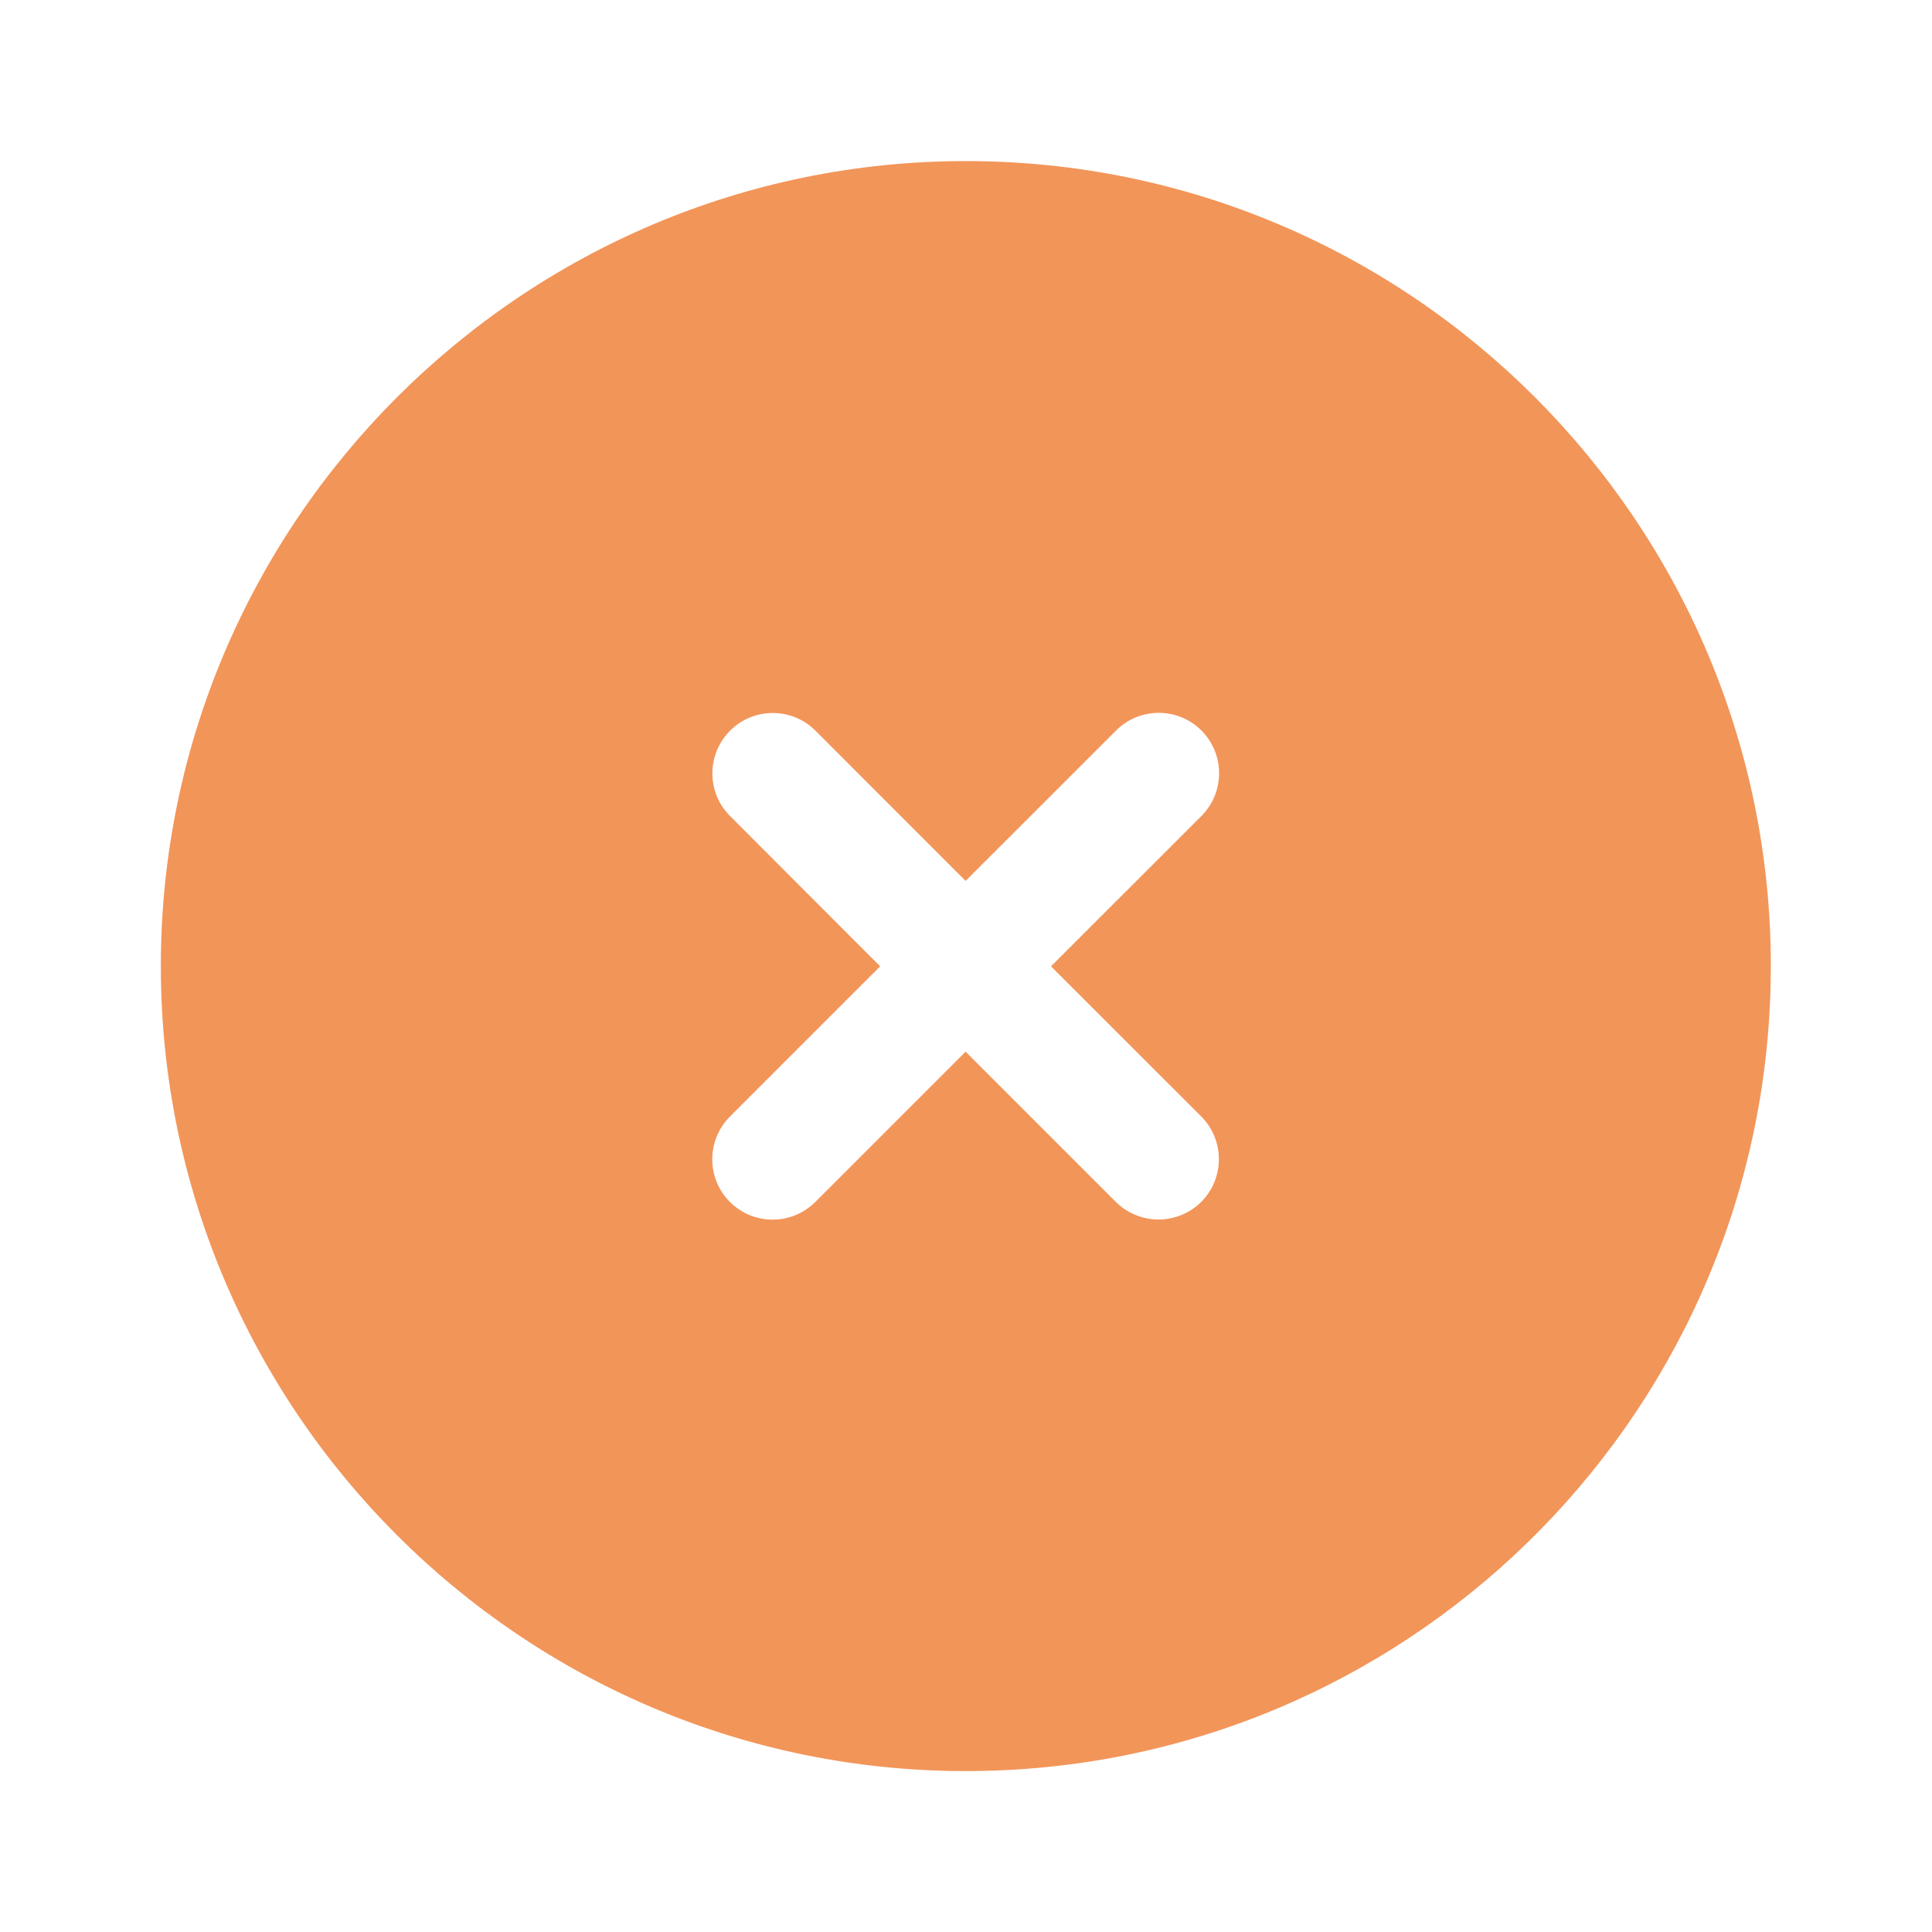
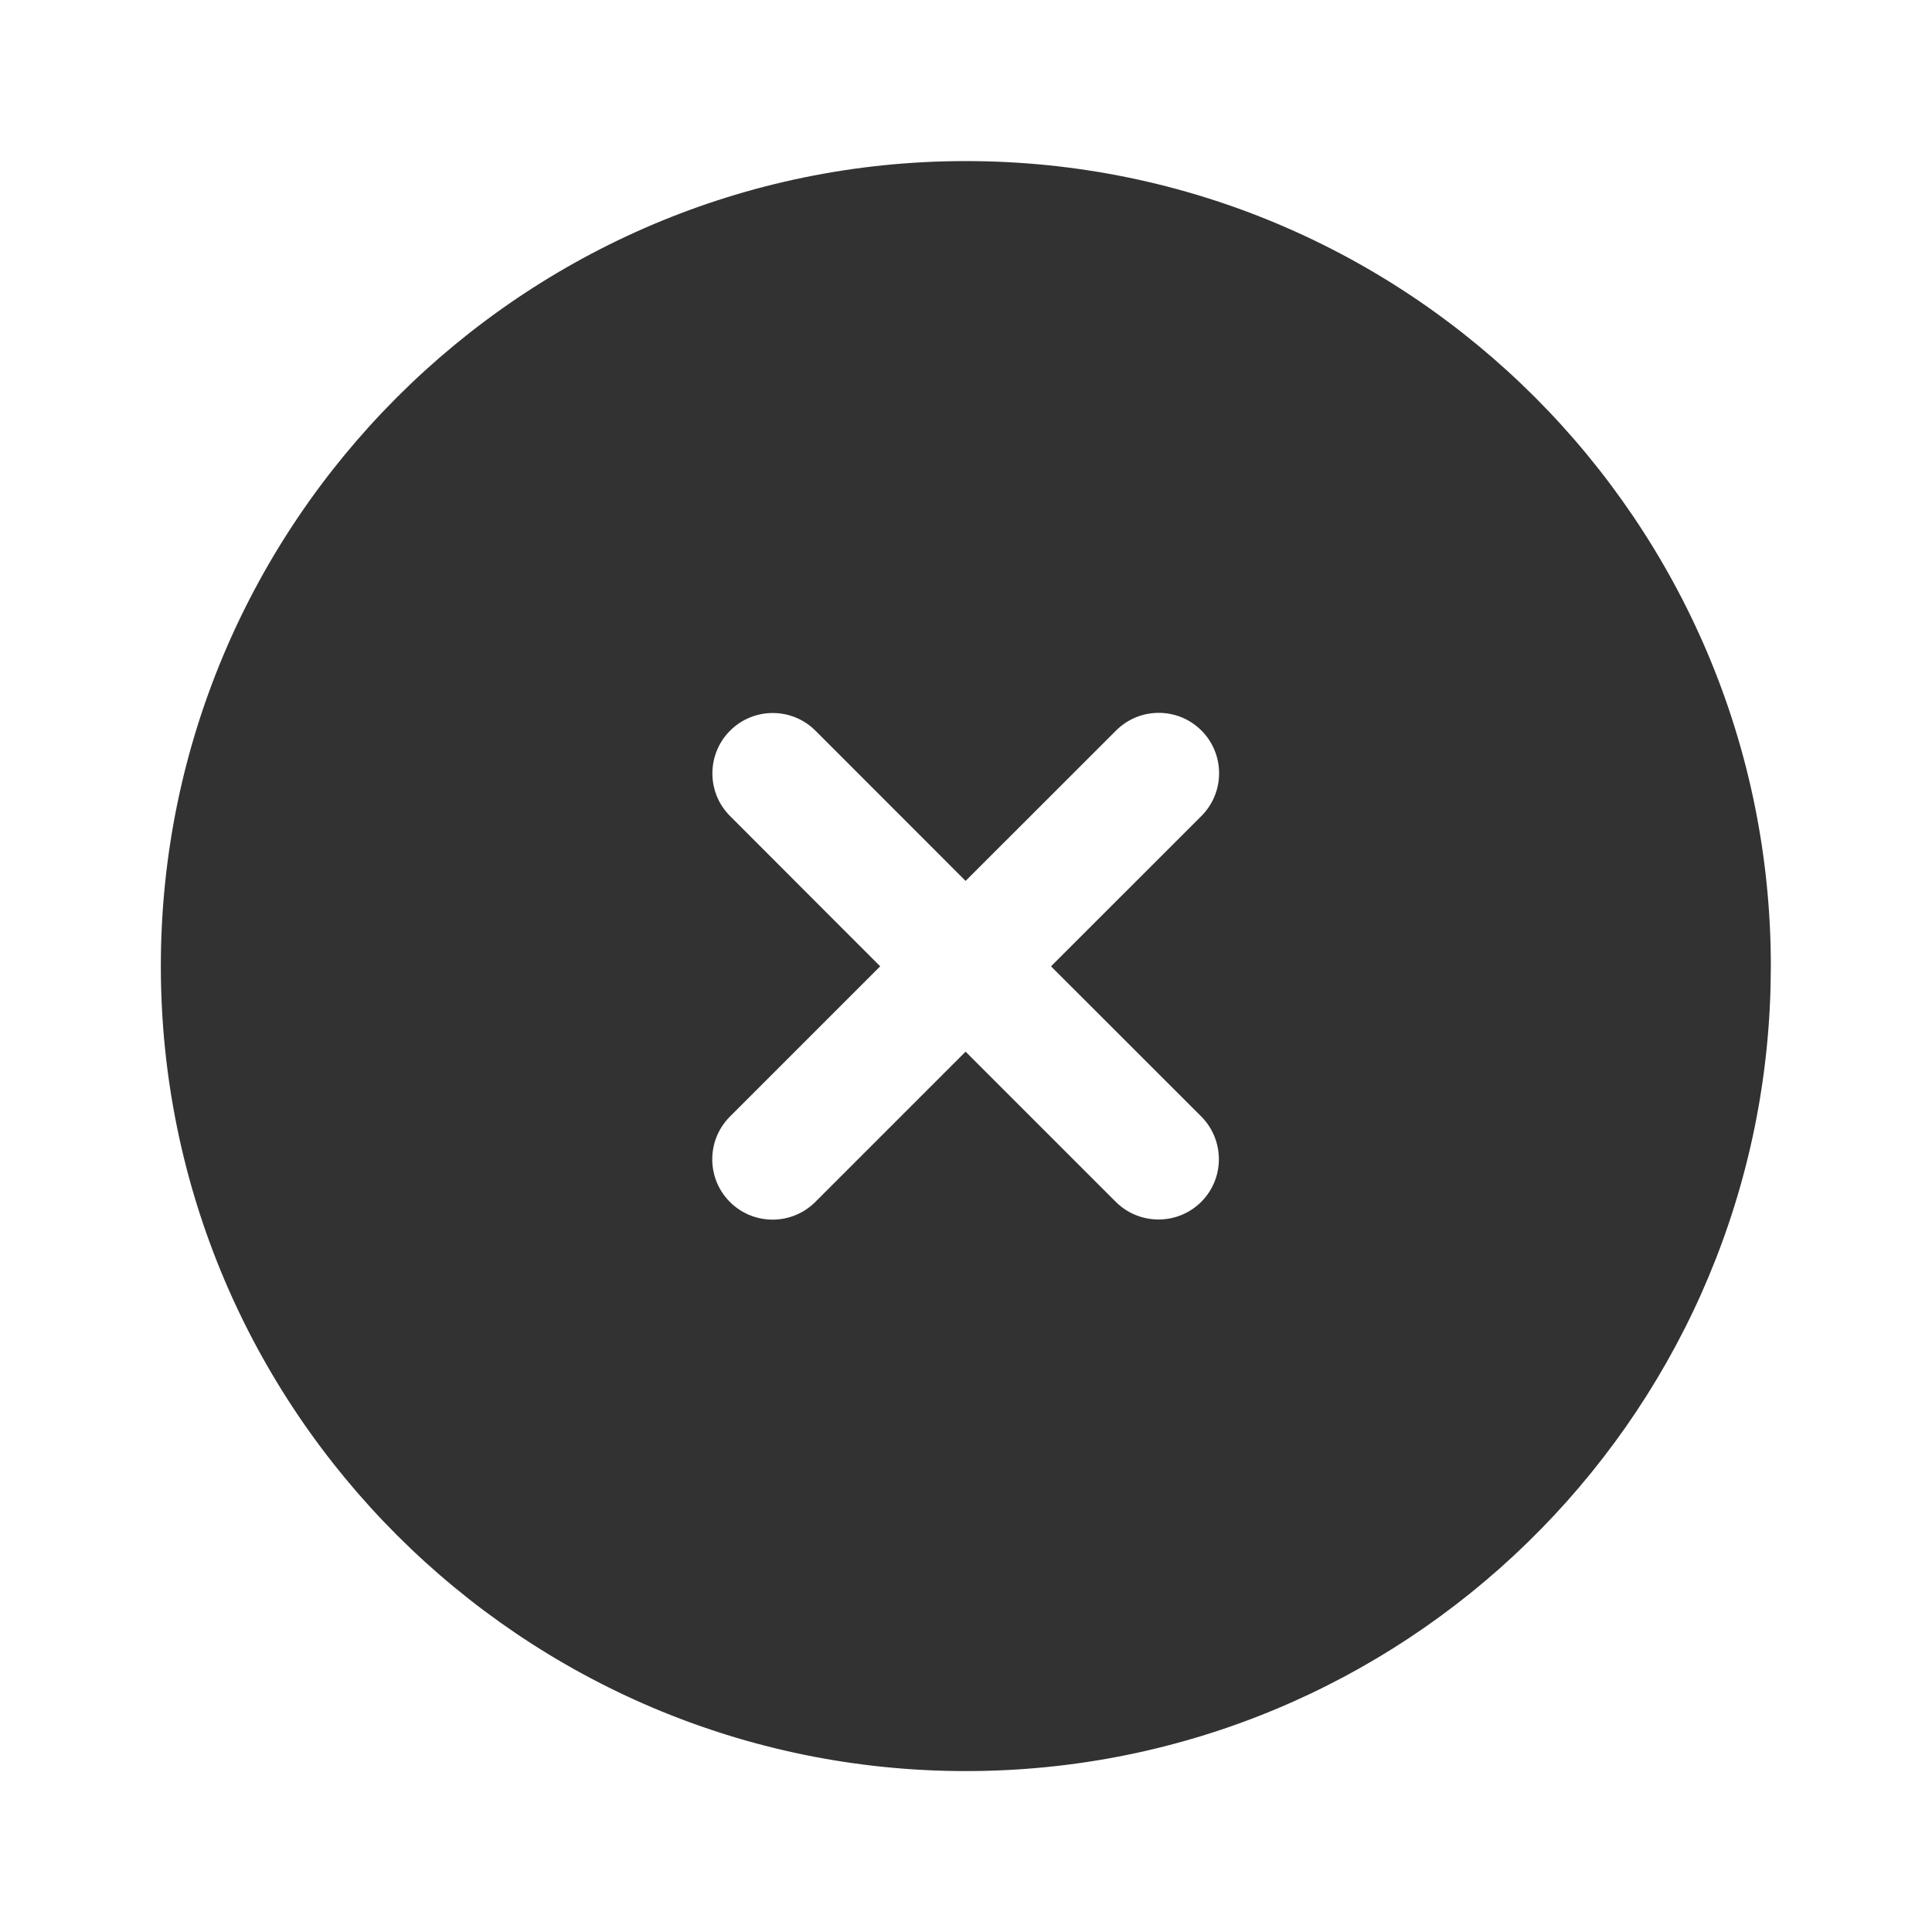
<svg xmlns="http://www.w3.org/2000/svg" preserveAspectRatio="none" overflow="visible" style="display: block;" width="24" height="24" viewBox="0 0 24 24" fill="none">
  <g id="btn">
-     <path id="Subtract" fill-rule="evenodd" clip-rule="evenodd" d="M1.998 12.001C1.998 6.491 6.488 2.001 11.998 2.001C17.518 2.001 21.998 6.491 21.998 12.001L21.994 12.28C21.846 17.671 17.424 22.001 11.998 22.001C6.488 22.001 1.998 17.521 1.998 12.001ZM9.067 13.871C8.775 14.164 8.775 14.639 9.067 14.931C9.36 15.224 9.835 15.224 10.128 14.931L11.995 13.064L13.861 14.93C14.154 15.222 14.629 15.222 14.922 14.93C15.215 14.637 15.214 14.162 14.922 13.869L13.056 12.004L14.925 10.136C15.217 9.843 15.217 9.368 14.925 9.075C14.632 8.782 14.157 8.782 13.864 9.075L11.995 10.943L10.13 9.077C9.837 8.784 9.362 8.784 9.069 9.077C8.777 9.37 8.776 9.845 9.069 10.137L10.934 12.004L9.067 13.871Z" fill="#F29559" />
+     <path id="Subtract" fill-rule="evenodd" clip-rule="evenodd" d="M1.998 12.001C1.998 6.491 6.488 2.001 11.998 2.001C17.518 2.001 21.998 6.491 21.998 12.001L21.994 12.28C21.846 17.671 17.424 22.001 11.998 22.001C6.488 22.001 1.998 17.521 1.998 12.001ZM9.067 13.871C8.775 14.164 8.775 14.639 9.067 14.931C9.36 15.224 9.835 15.224 10.128 14.931L11.995 13.064L13.861 14.93C14.154 15.222 14.629 15.222 14.922 14.93C15.215 14.637 15.214 14.162 14.922 13.869L13.056 12.004L14.925 10.136C15.217 9.843 15.217 9.368 14.925 9.075C14.632 8.782 14.157 8.782 13.864 9.075L11.995 10.943L10.13 9.077C9.837 8.784 9.362 8.784 9.069 9.077C8.777 9.37 8.776 9.845 9.069 10.137L10.934 12.004L9.067 13.871Z" fill="#323232" />
  </g>
</svg>
